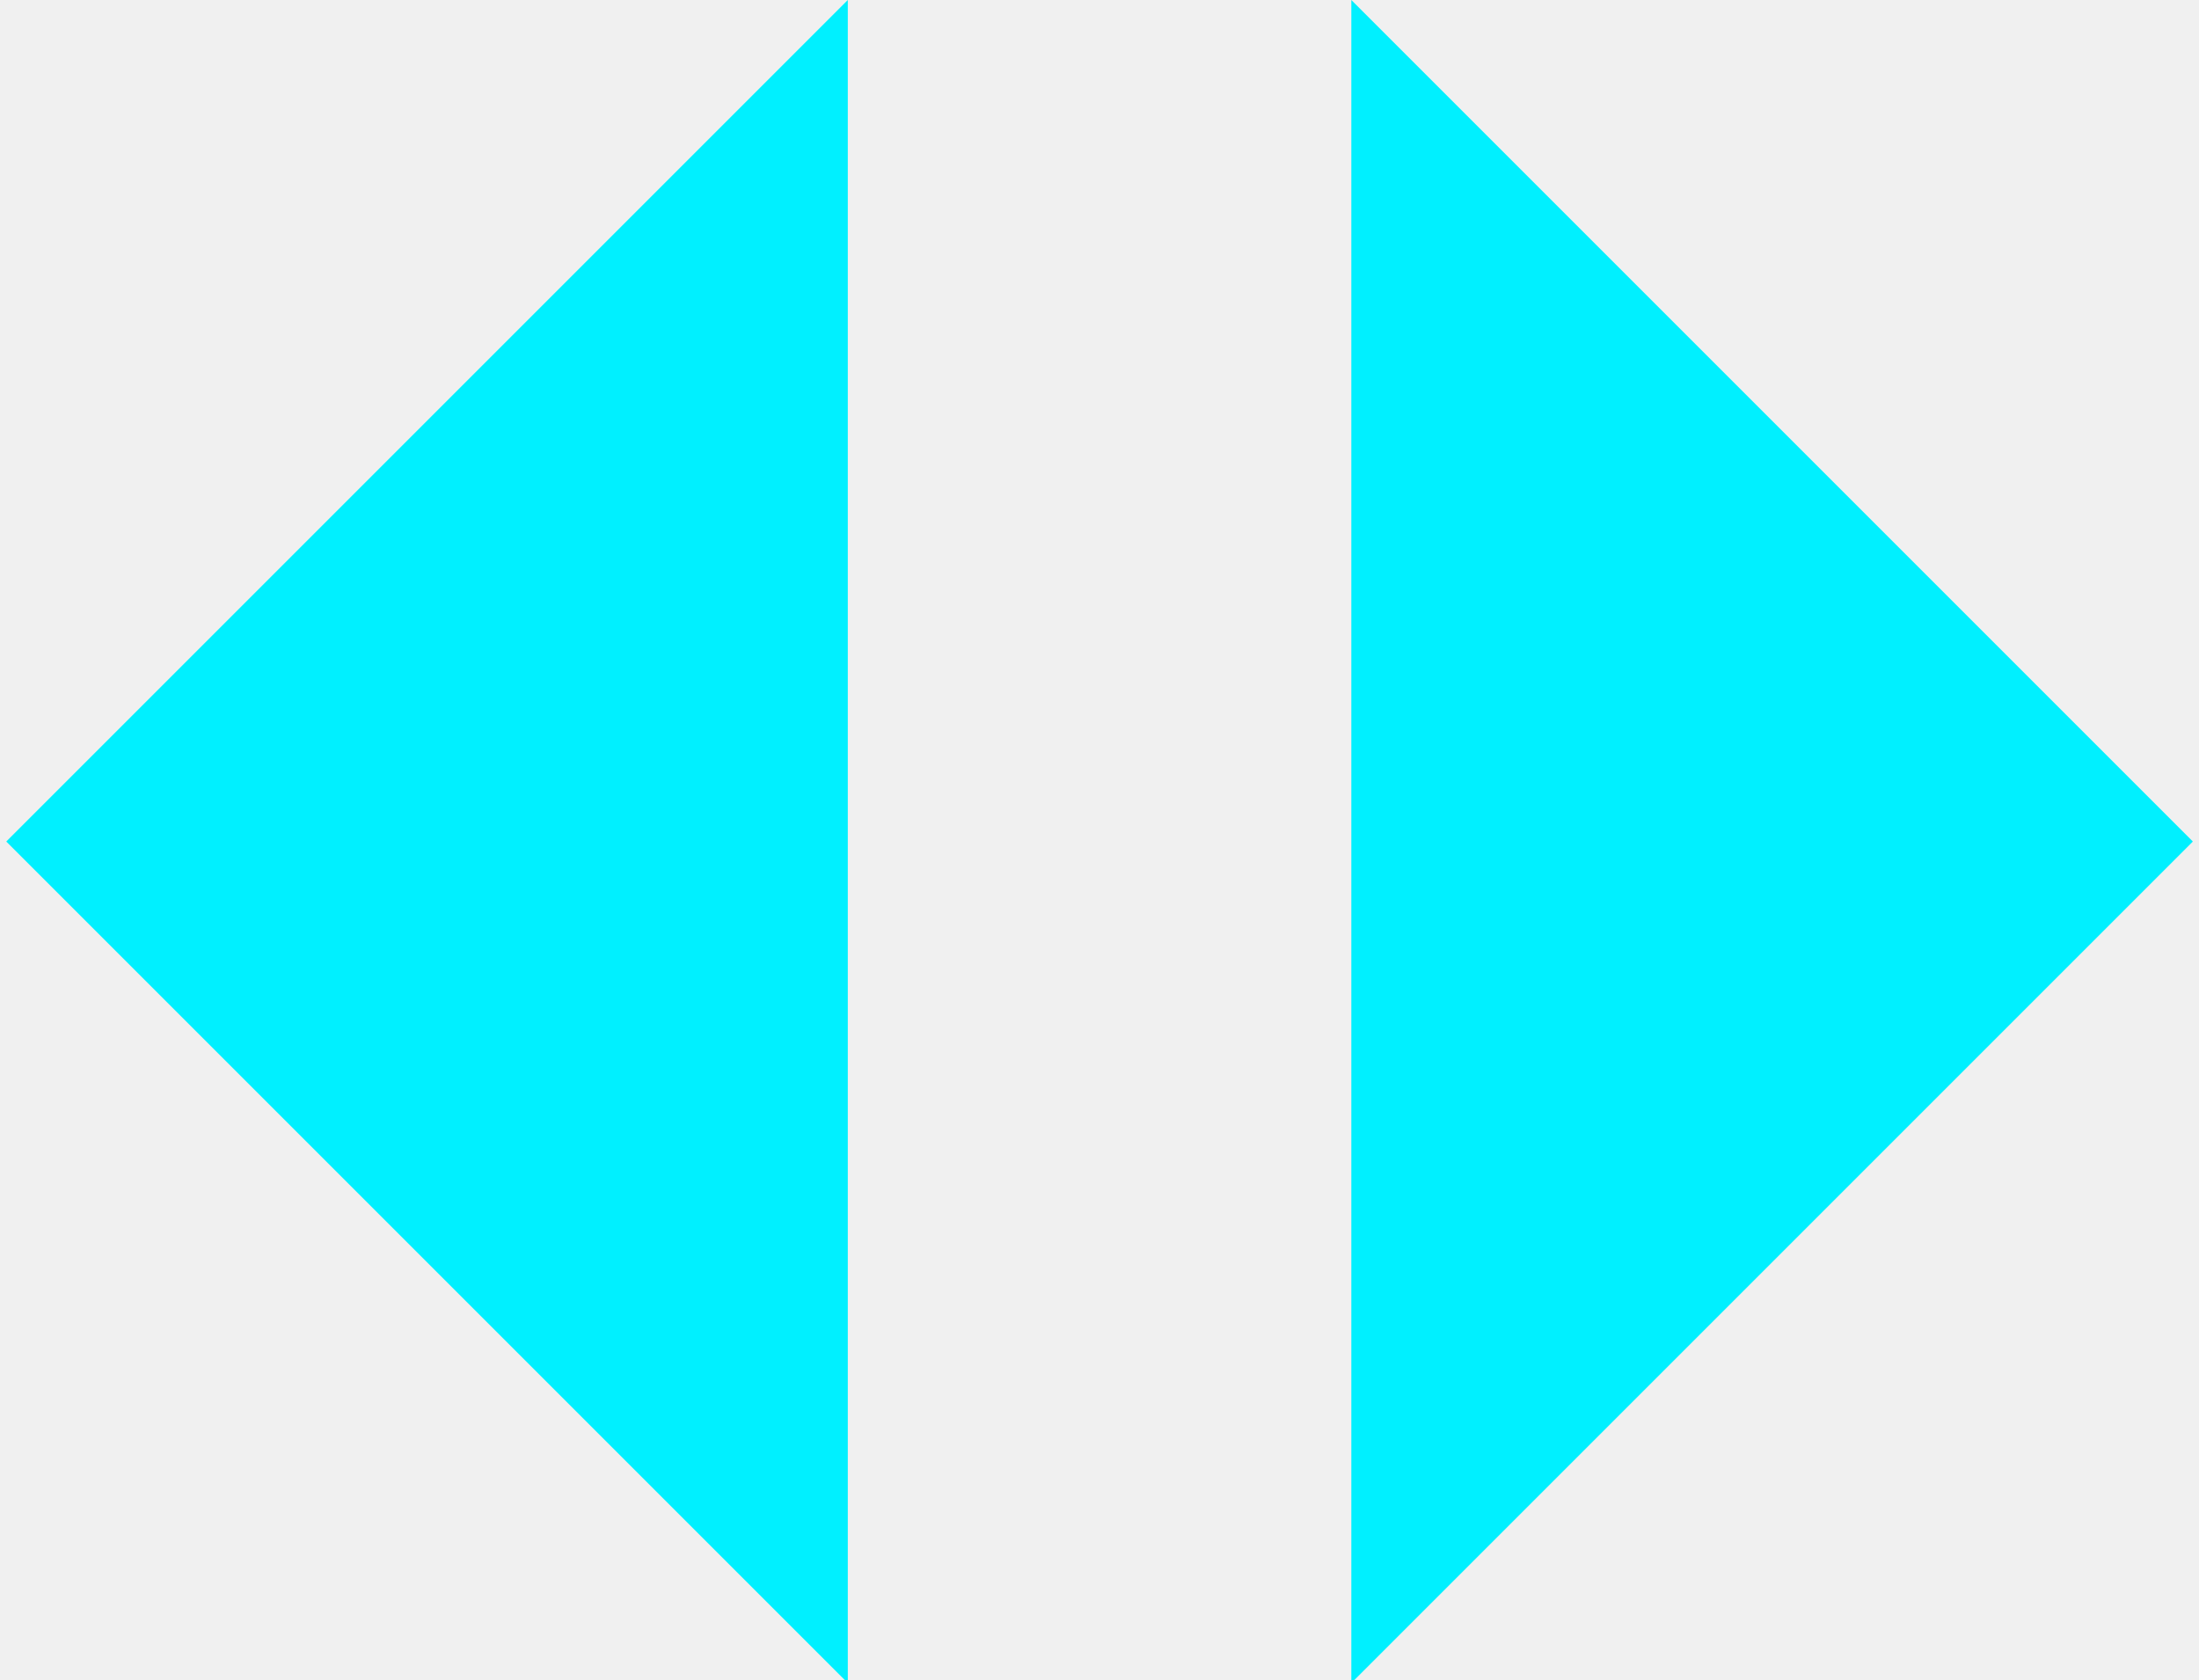
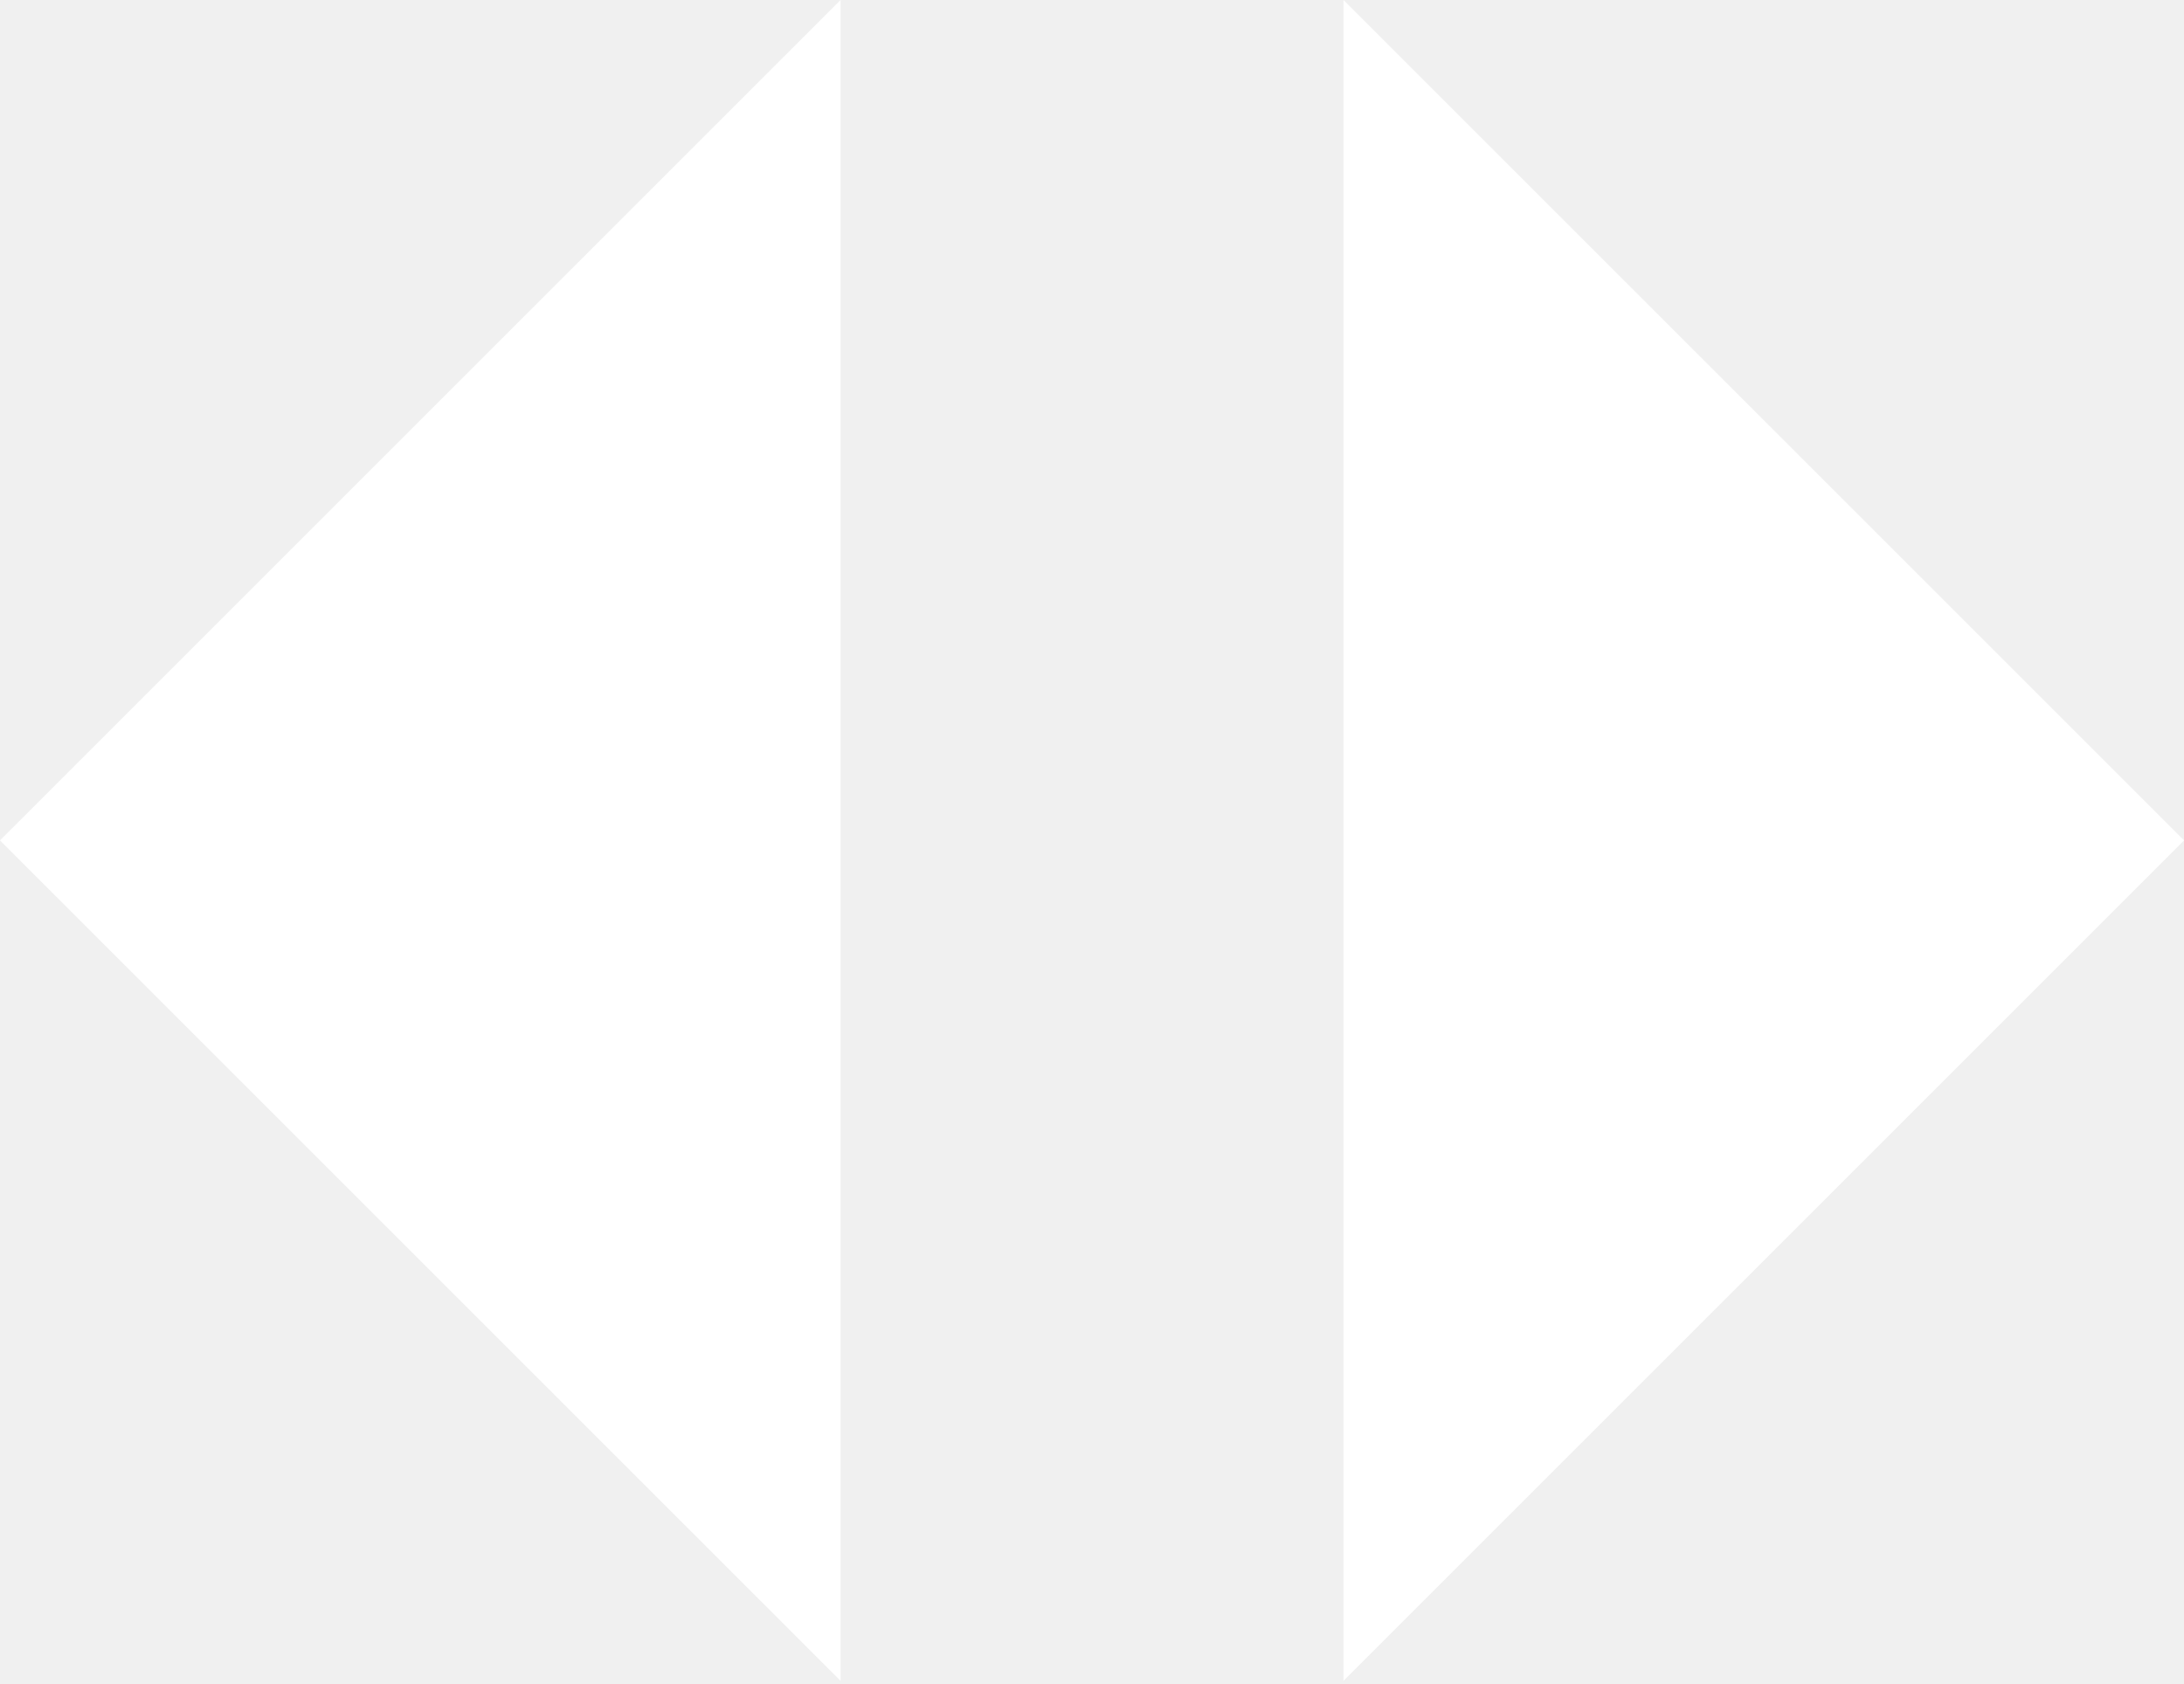
- <svg xmlns="http://www.w3.org/2000/svg" width="72" height="55" viewBox="0 0 72 55" fill="none">
-   <path d="M27.759 0V27.554V55.108L0.205 27.554L27.759 0Z" fill="#00F0FF" />
-   <path d="M44.245 55.108L44.245 27.554L44.245 -3.15986e-05L71.799 27.554L44.245 55.108Z" fill="#00F0FF" />
+ <svg xmlns="http://www.w3.org/2000/svg" width="48" height="37" viewBox="0 0 48 37" fill="none">
+   <g clip-path="url(#clip0_2033_2)">
+     <path d="M18.474 0V18.474V36.948L-0 18.474L18.474 0Z" fill="white" />
+     <path d="M29.527 36.948L29.527 18.474L29.527 0L48.001 18.474L29.527 36.948Z" fill="white" />
+   </g>
+   <defs>
+     <clipPath id="clip0_2033_2">
+       <rect width="48" height="37" fill="white" />
+     </clipPath>
+   </defs>
</svg>
